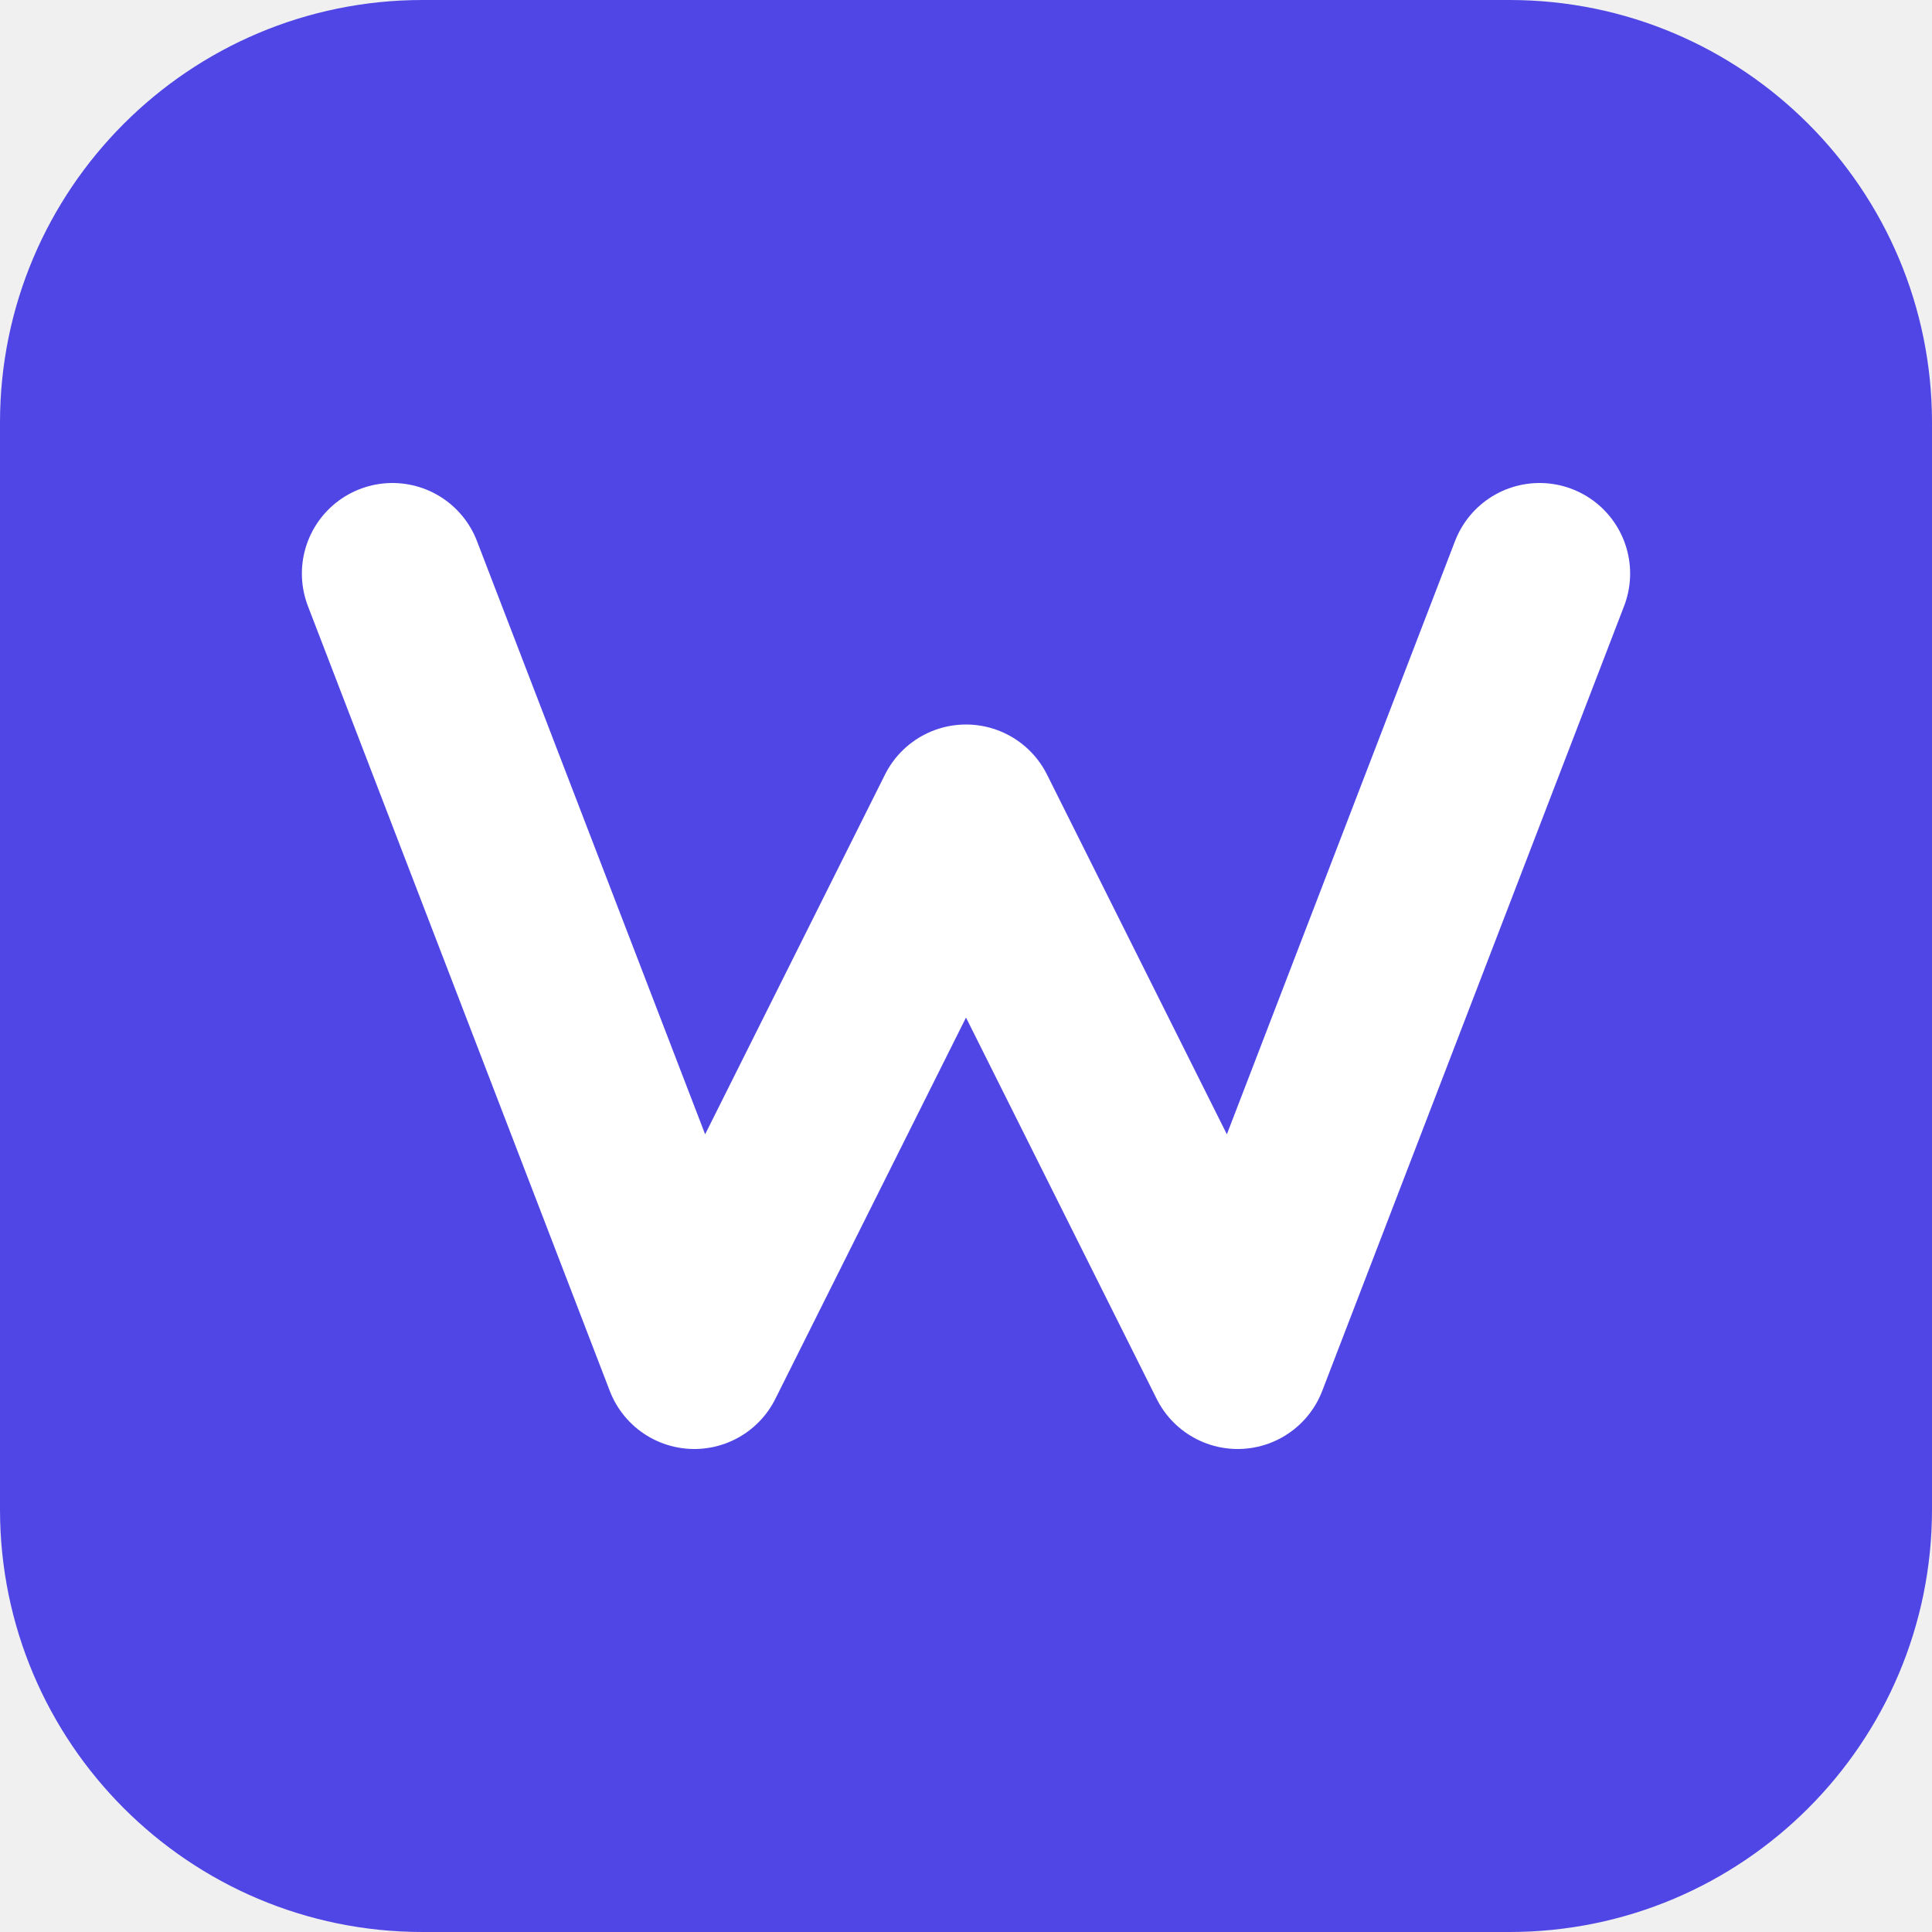
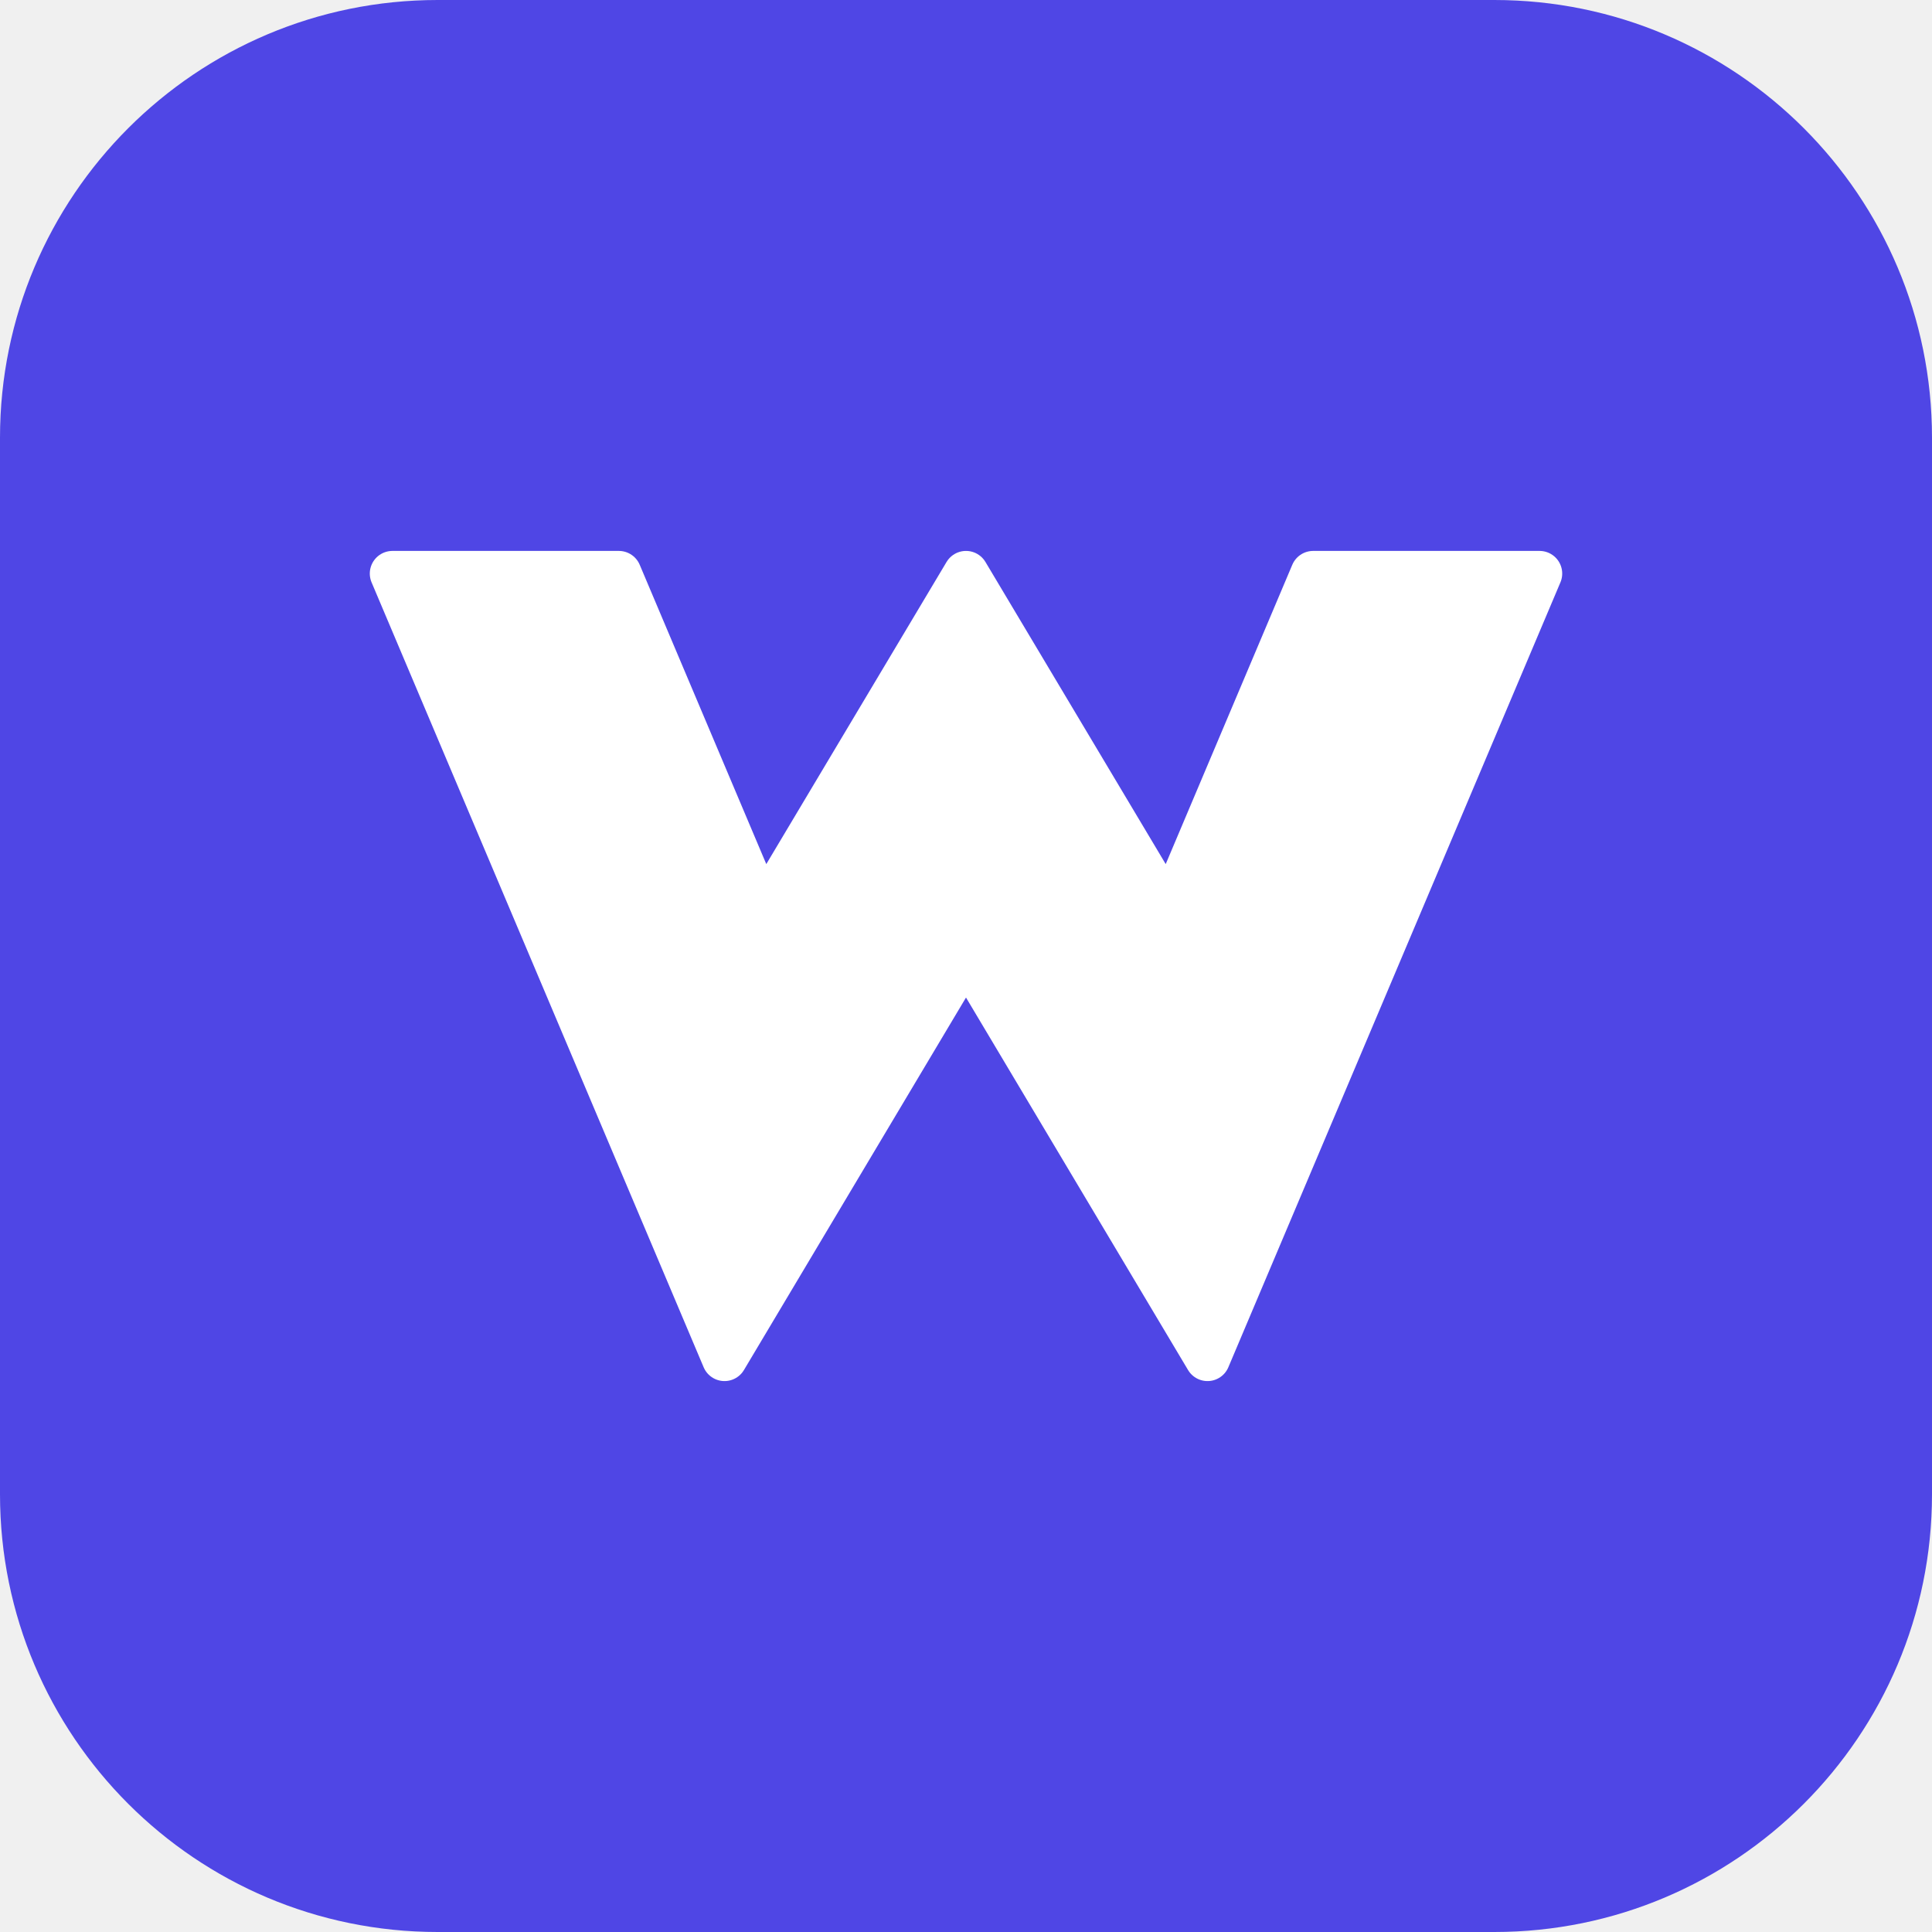
<svg xmlns="http://www.w3.org/2000/svg" viewBox="0 0 64 64" width="64" height="64">
-   <rect width="64" height="64" rx="14" fill="#4F46E5" />
-   <path d="M13 19 L23 45 L32 27 L41 45 L51 19" fill="none" stroke="#ffffff" stroke-width="6" stroke-linecap="round" stroke-linejoin="round" />
+   <rect width="64" height="64" rx="14.5" fill="#4F46E5" />
+   <path d="M13 19 H20.5 L25.27 30.28 L32 19 L38.73 30.28 L43.5 19 H51 L40 45 L32 31.58 L24 45 Z" fill="#ffffff" stroke="#ffffff" stroke-width="1.5" stroke-linejoin="round" />
</svg>
